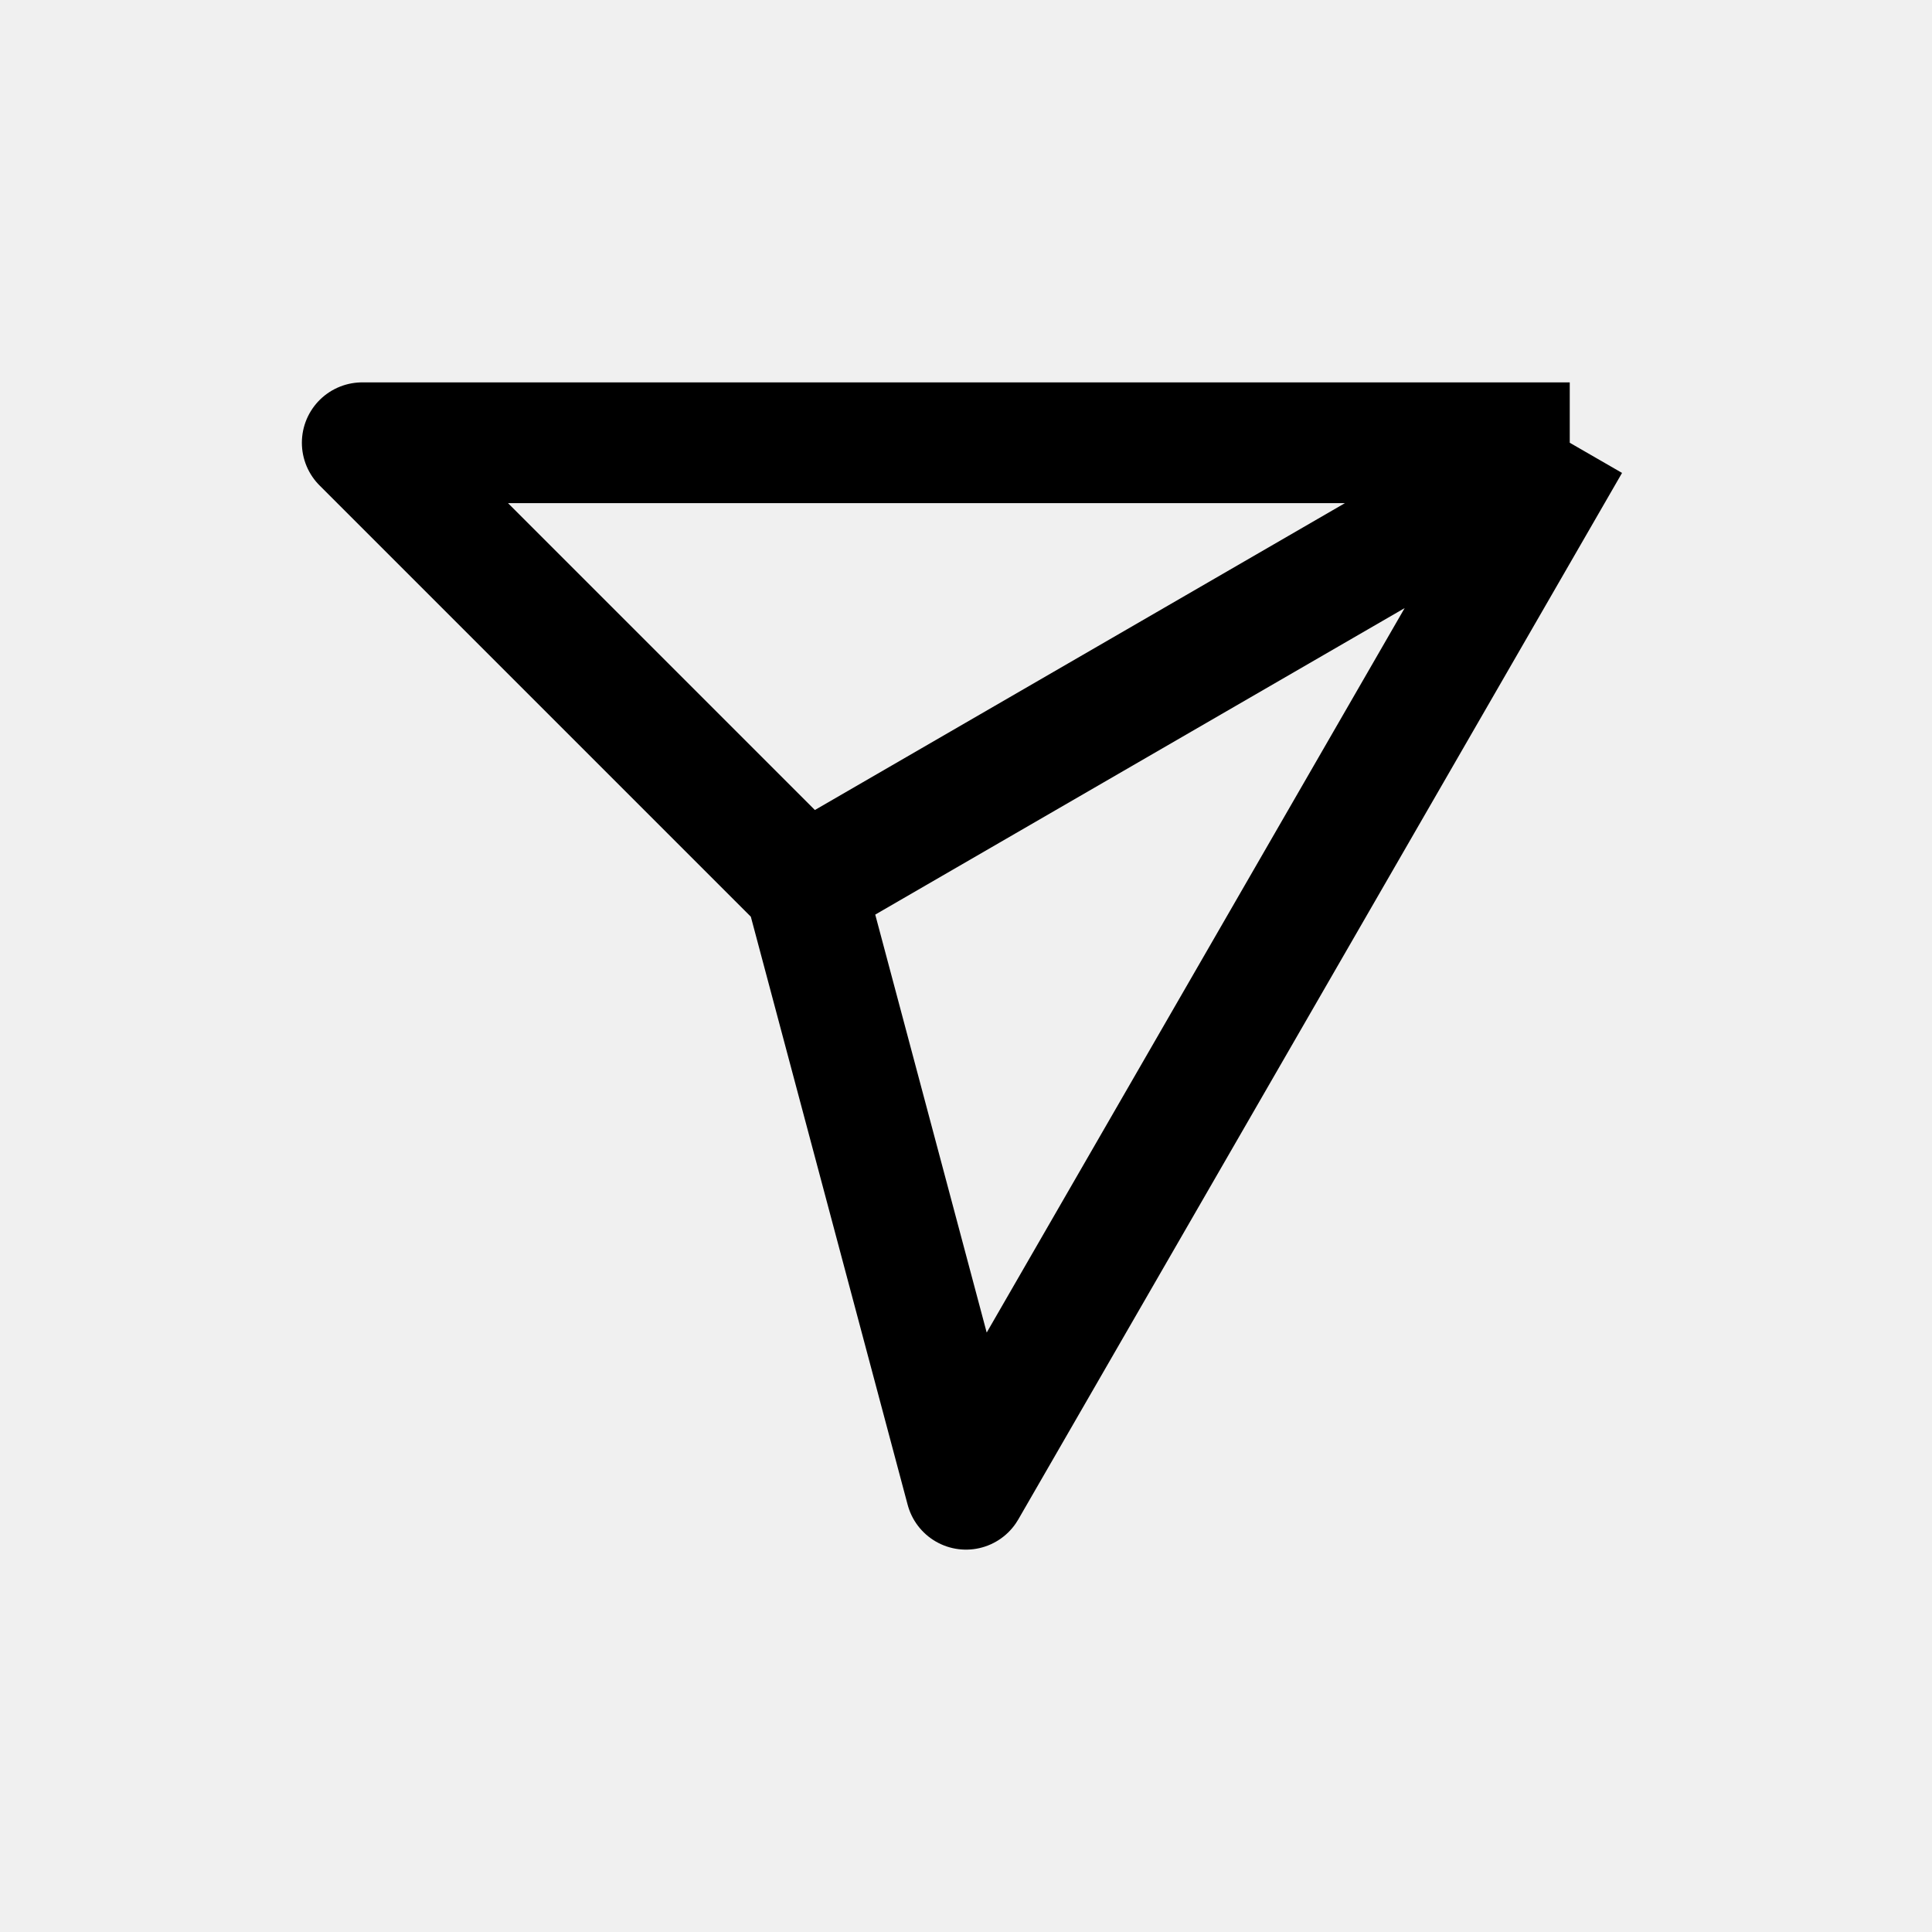
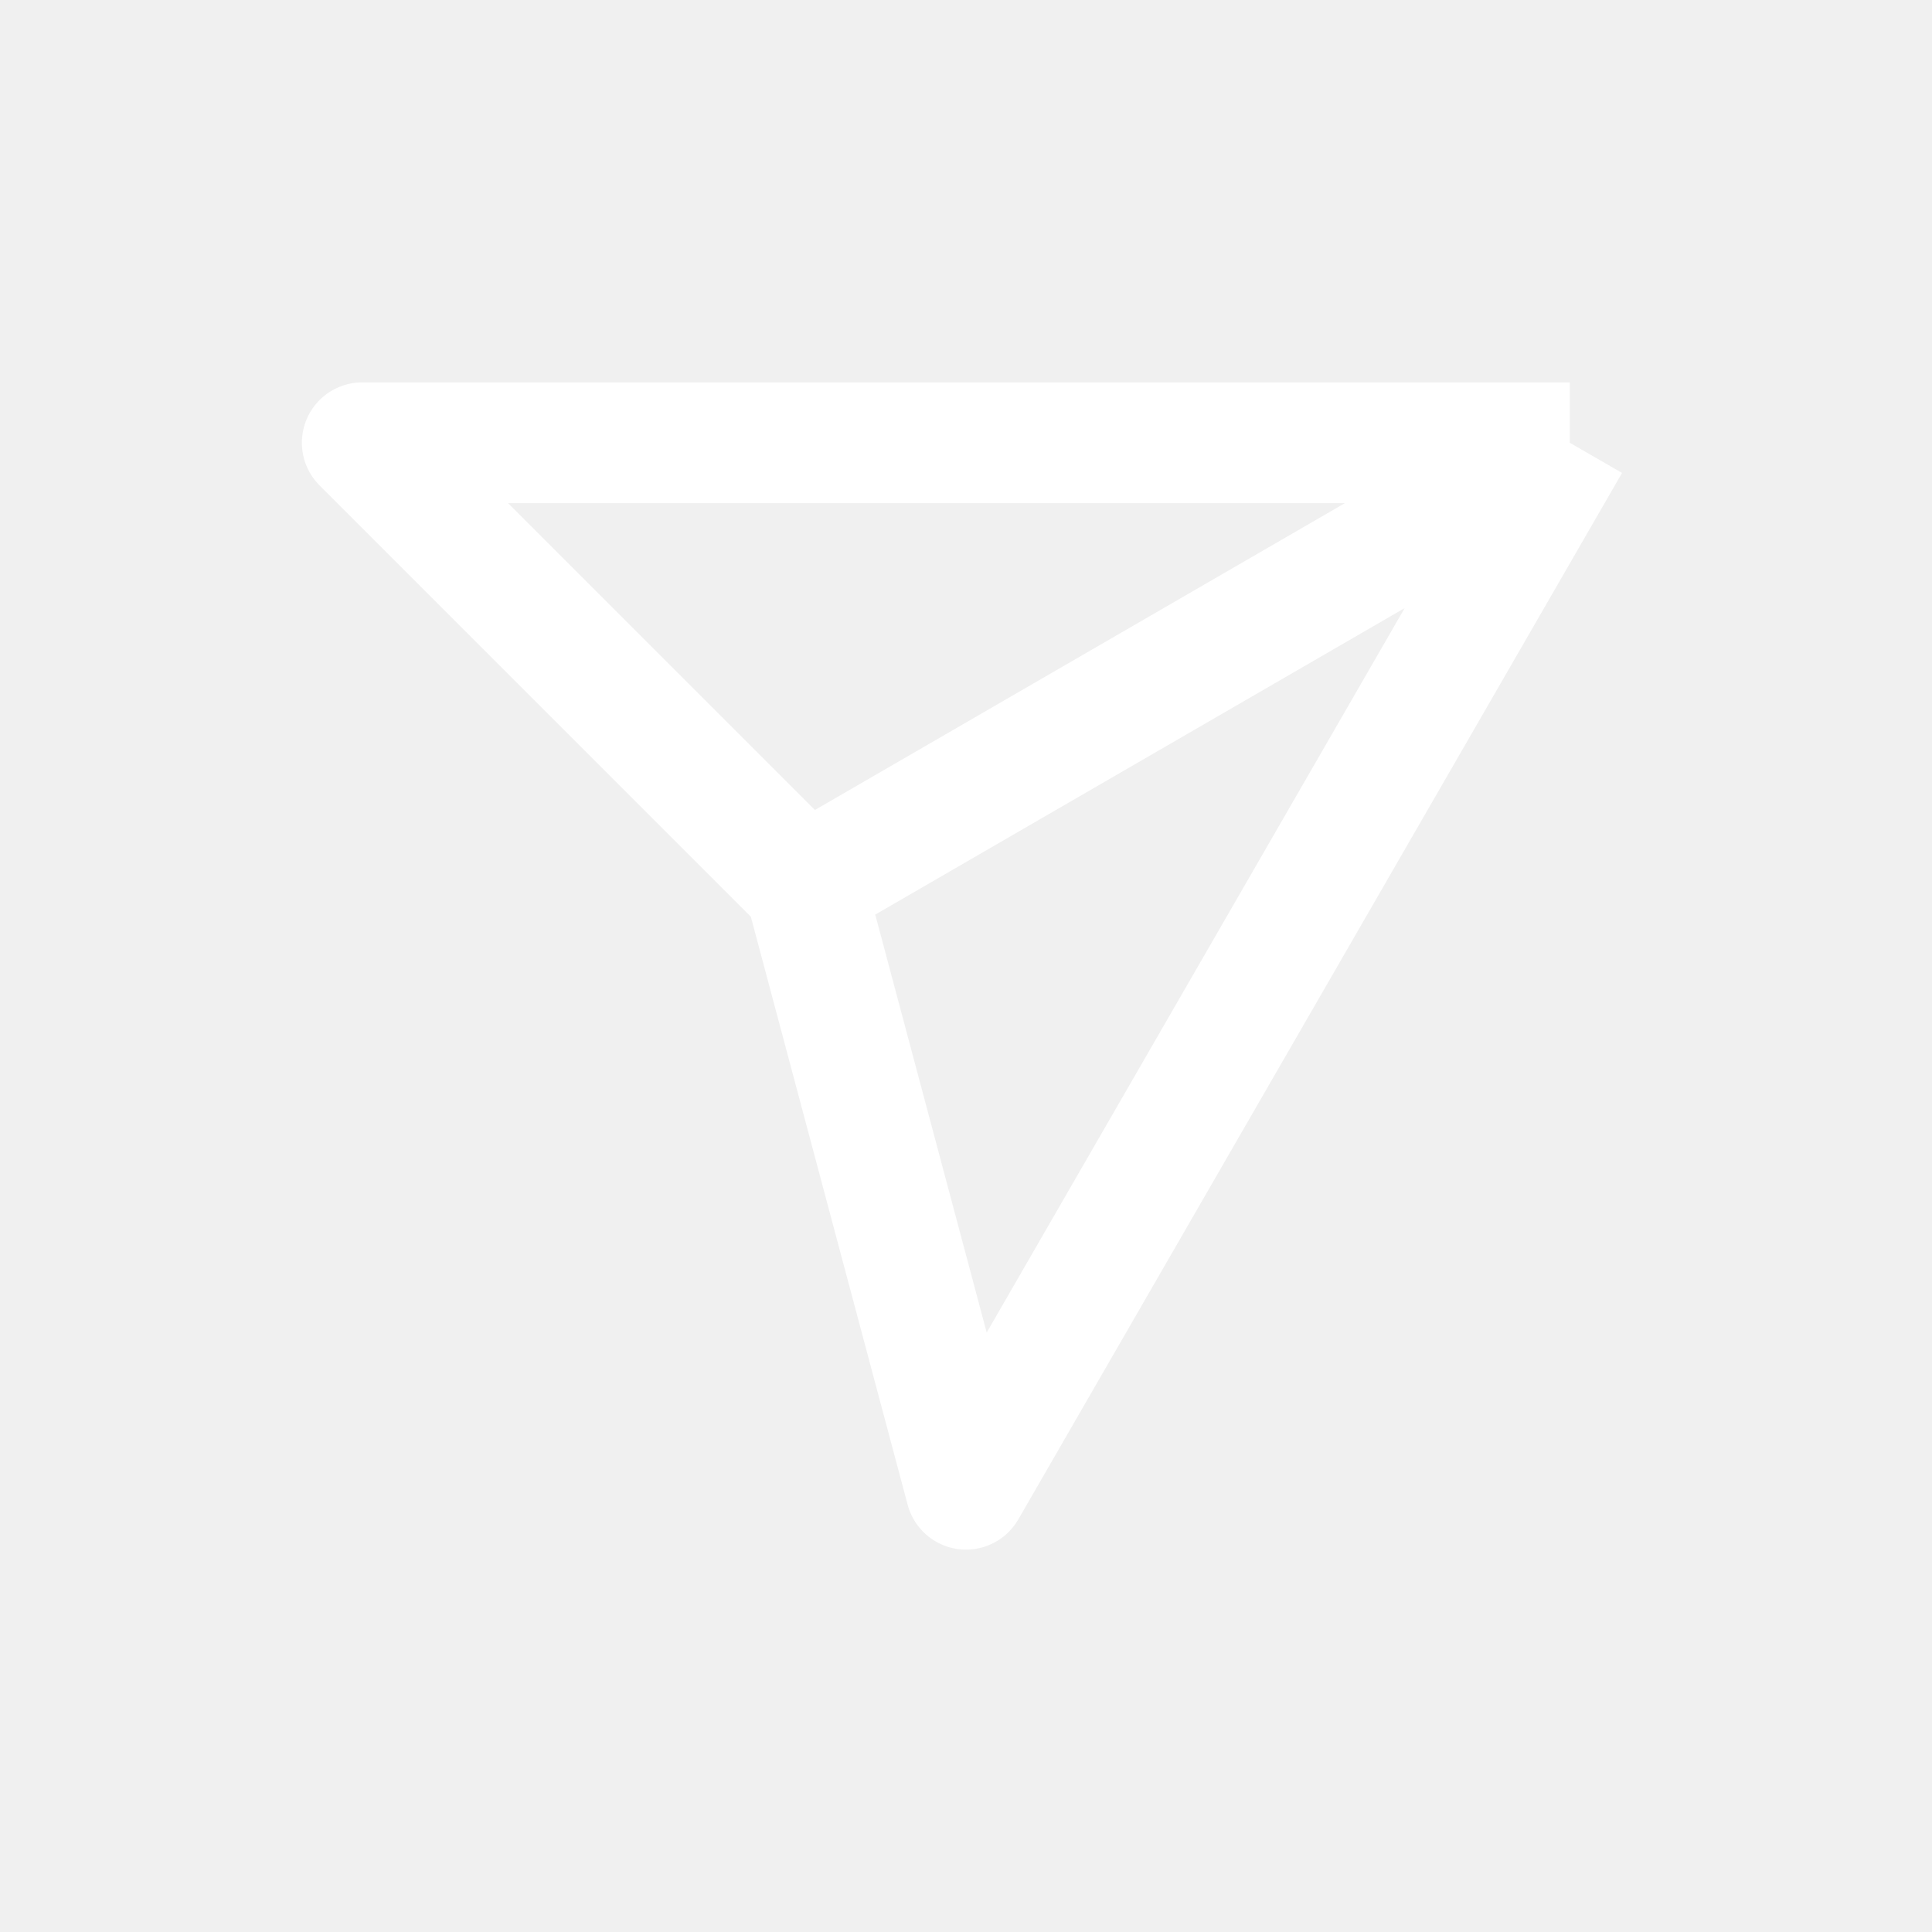
<svg xmlns="http://www.w3.org/2000/svg" width="24" height="24" viewBox="0 0 24 24" fill="none">
-   <path d="M19.5 5.5H4.5L10 11M19.5 5.5L12 18.5L10 11M19.5 5.5L10 11" stroke="black" stroke-width="1.5" stroke-linejoin="round" />
+   <path d="M19.5 5.5H4.5L10 11M19.5 5.5L12 18.5L10 11M19.5 5.5L10 11" fill="none" stroke="#fff" stroke-width="1.5" stroke-linejoin="round" />
</svg>
